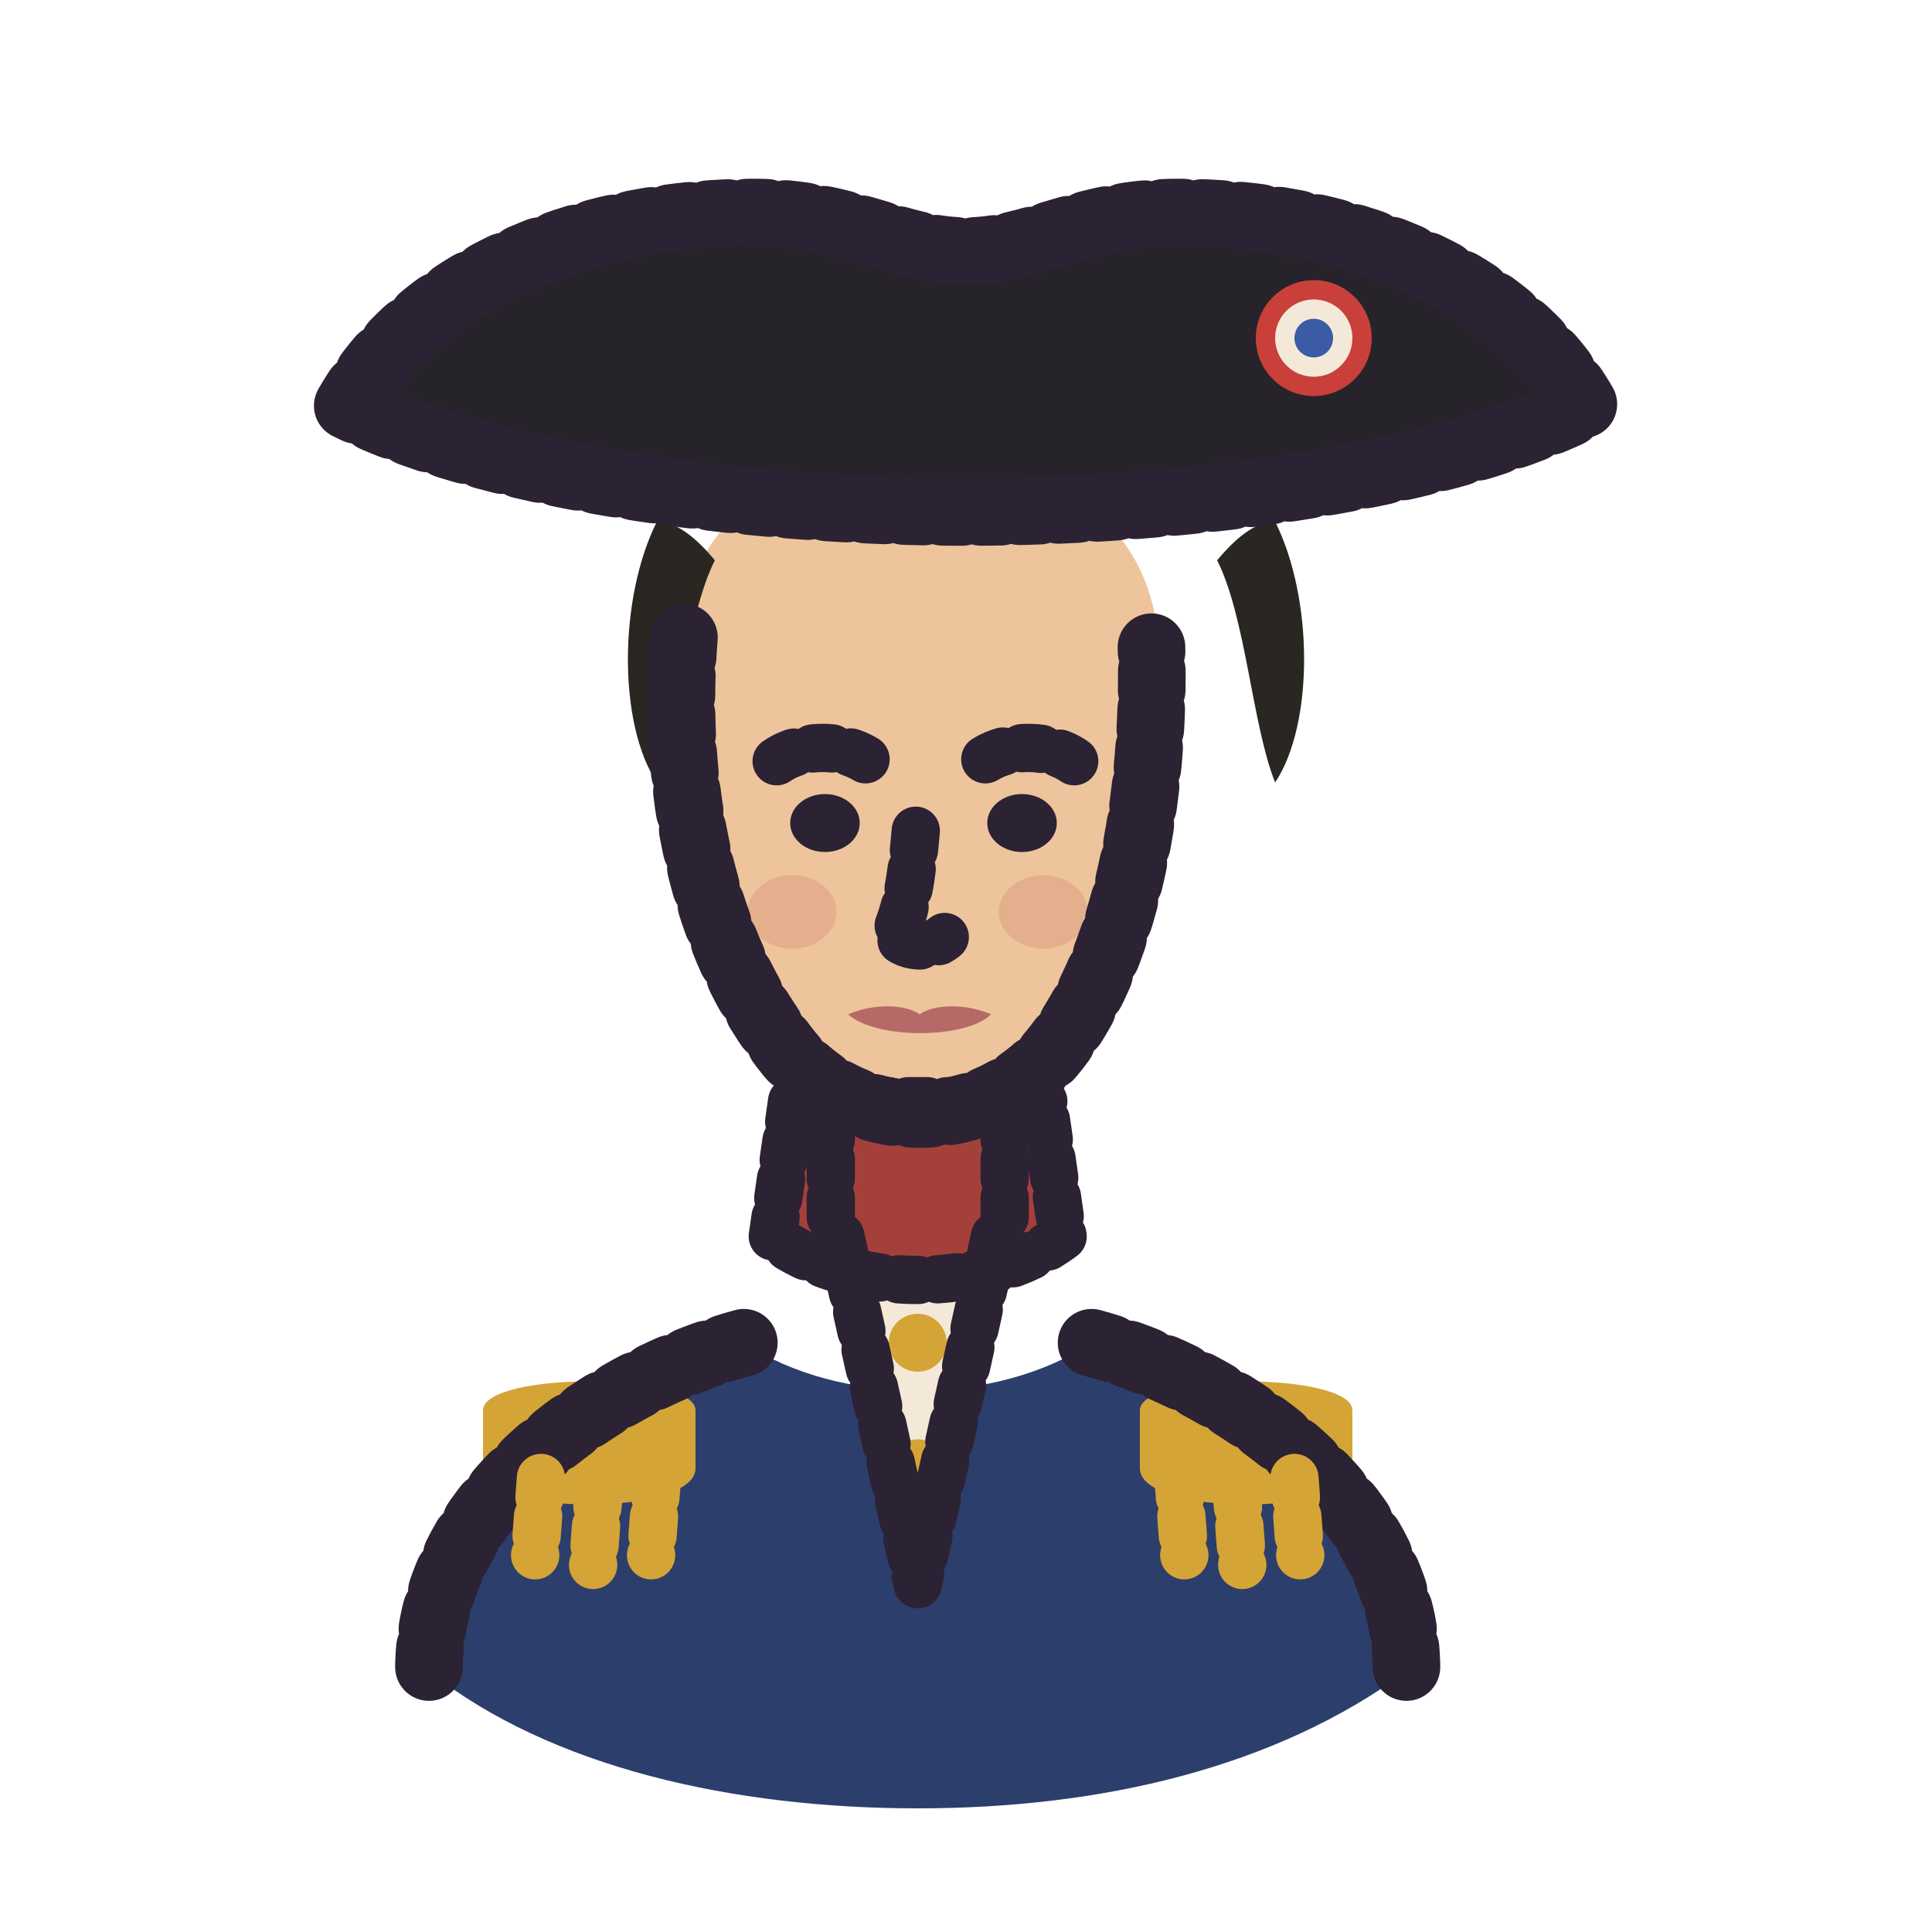
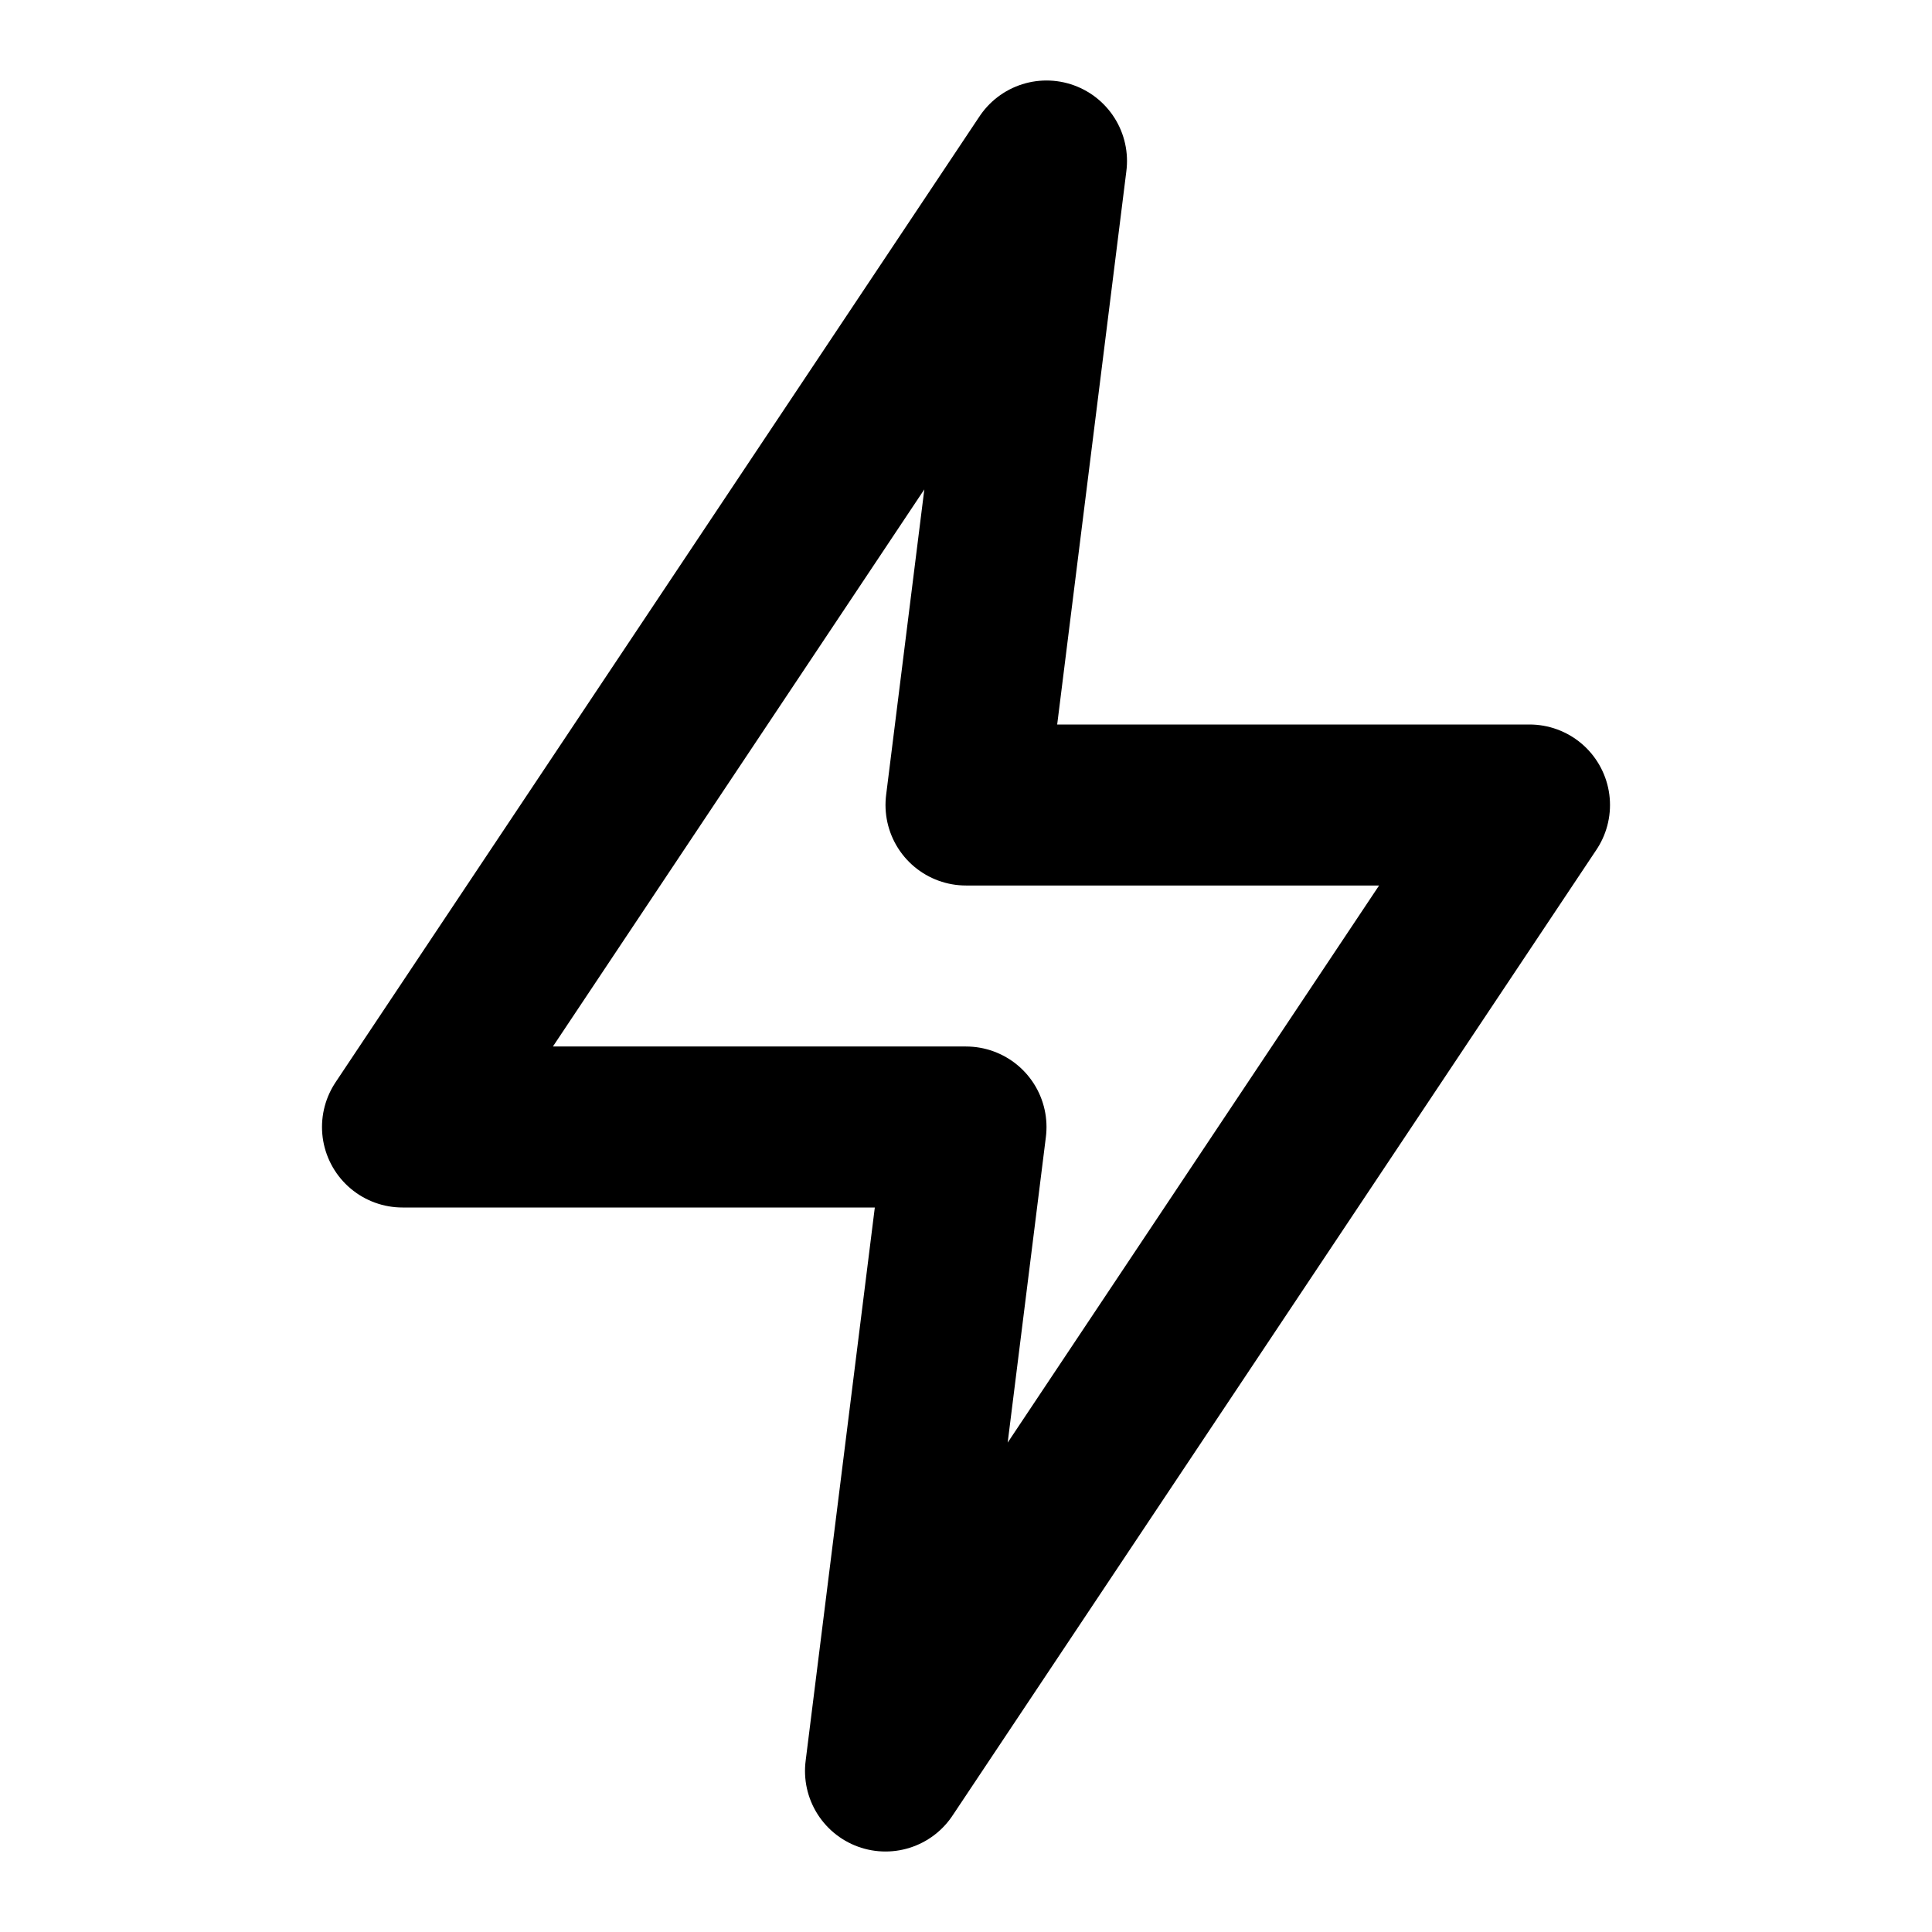
- <svg xmlns="http://www.w3.org/2000/svg" viewBox="0 0 100 100" aria-hidden="true" stroke-linecap="round" stroke-linejoin="round">
-   <path d="M38.5 69.5C33 71 27.5 74.5 24.5 79C22.6 82 22.2 84.5 22.2 86.5C28.5 91.5 38 93.6 47.5 93.6C57 93.6 66 91.5 72.8 86.5C72.8 84.5 72.4 82 70.5 79C67.5 74.5 62 71 56.5 69.5C51.5 72.8 43.5 72.8 38.5 69.5Z" fill="#2c3e6b">
-     <animate attributeName="opacity" values="0;0;1" keyTimes="0;0.674;1" dur="0.86s" begin="0s" fill="freeze" />
-   </path>
-   <path d="M43 54.5L43 64C45.5 66 49.5 66 52 64L52 54.5C49.5 57.5 45.5 57.5 43 54.5Z" fill="#eec49c">
-     <animate attributeName="opacity" values="0;0;1" keyTimes="0;0.633;1" dur="0.6s" begin="0s" fill="freeze" />
-   </path>
-   <path d="M43 55C45.5 57.8 49.5 57.8 52 55L52 58.5C49.5 60.8 45.5 60.8 43 58.5Z" fill="#dfa878">
-     <animate attributeName="opacity" values="0;0;1" keyTimes="0;0.714;1" dur="0.7s" begin="0s" fill="freeze" />
-   </path>
-   <path d="M41 57L54 57L55 64C51 67 44 67 40 64Z" fill="#a4403a">
-     <animate attributeName="opacity" values="0;0;1" keyTimes="0;0.694;1" dur="0.72s" begin="0s" fill="freeze" />
-   </path>
-   <path d="M43.5 64L47.5 82L51.5 64C49 66 46 66 43.5 64Z" fill="#f4e9d8">
-     <animate attributeName="opacity" values="0;0;1" keyTimes="0;0.72;1" dur="0.78s" begin="0s" fill="freeze" />
-   </path>
-   <path d="M35.2 34C35.2 26.8 40.6 23.6 47.5 23.6C54.4 23.6 60 27 60 34.2C60 43.5 58 50.8 54.2 54.8C50.4 58.8 44.6 58.7 40.9 54.6C37.2 50.4 35.2 43 35.2 34Z" fill="#eec49c">
-     <animate attributeName="opacity" values="0;0;1" keyTimes="0;0.548;1" dur="0.62s" begin="0s" fill="freeze" />
-   </path>
-   <path d="M38.7 47.2a2.3 1.9 0 1 0 4.6 0a2.3 1.9 0 1 0-4.6 0ZM51.7 47.2a2.3 1.9 0 1 0 4.6 0a2.3 1.9 0 1 0-4.6 0Z" fill="rgba(197,116,92,0.26)">
-     <animate attributeName="opacity" values="0;0;1" keyTimes="0;0.733;1" dur="0.75s" begin="0s" fill="freeze" />
-   </path>
-   <path d="M43.9 52.5C45.3 51.9 46.9 52 47.6 52.5C48.3 52 49.9 51.9 51.3 52.5C50 53.8 45.3 53.8 43.9 52.5Z" fill="#b56a68">
-     <animate attributeName="opacity" values="0;0;1" keyTimes="0;0.652;1" dur="0.46s" begin="0s" fill="freeze" />
-   </path>
-   <path d="M40.9 42.6a1.8 1.5 0 1 0 3.6 0a1.8 1.5 0 1 0-3.6 0ZM51.1 42.6a1.8 1.5 0 1 0 3.6 0a1.8 1.5 0 1 0-3.6 0Z" fill="#2b2233">
-     <animate attributeName="opacity" values="0;0;1" keyTimes="0;0.571;1" dur="0.42s" begin="0s" fill="freeze" />
-   </path>
-   <path d="M34 27C32 31 32 37.5 34 40.5C35.2 37.5 35.5 32 37 29C36 27.8 35 27 34 27ZM66 27C68 31 68 37.5 66 40.5C64.8 37.5 64.5 32 63 29C64 27.8 65 27 66 27Z" fill="#2a2622">
-     <animate attributeName="opacity" values="0;0;1" keyTimes="0;0.517;1" dur="0.58s" begin="0s" fill="freeze" />
-   </path>
-   <path d="M18 21C22 14 31 11 39 11C44 11 46.5 13 50 13C53.5 13 56 11 61 11C69 11 78 14 82 21C74 25 60 26.5 50 26.5C40 26.5 26 25 18 21Z" fill="#26232a">
-     <animate attributeName="opacity" values="0;0;1" keyTimes="0;0.517;1" dur="0.58s" begin="0s" fill="freeze" />
-   </path>
-   <path d="M20 22C30 25.5 42 27 50 27C58 27 70 25.5 80 22C74 24 62 25 50 25C38 25 26 24 20 22Z" fill="#3a3640">
-     <animate attributeName="opacity" values="0;0;1" keyTimes="0;0.607;1" dur="0.56s" begin="0s" fill="freeze" />
-   </path>
-   <path d="M65 17.5a3 3 0 1 0 6 0a3 3 0 1 0-6 0Z" fill="#c9403a">
-     <animate attributeName="opacity" values="0;0;1" keyTimes="0;0.787;1" dur="0.9s" begin="0s" fill="freeze" />
-   </path>
-   <path d="M66 17.5a2 2 0 1 0 4 0a2 2 0 1 0-4 0Z" fill="#f4e9d8">
-     <animate attributeName="opacity" values="0;0;1" keyTimes="0;0.82;1" dur="0.94s" begin="0s" fill="freeze" />
-   </path>
-   <path d="M67 17.5a1 1 0 1 0 2 0a1 1 0 1 0-2 0Z" fill="#3b5ba5">
-     <animate attributeName="opacity" values="0;0;1" keyTimes="0;0.85;1" dur="1s" begin="0s" fill="freeze" />
-   </path>
-   <path d="M25 73C25 71 36 71 36 73L36 76C36 78.5 25 78.5 25 76Z" fill="#d4a437">
-     <animate attributeName="opacity" values="0;0;1" keyTimes="0;0.787;1" dur="0.94s" begin="0s" fill="freeze" />
-   </path>
-   <path d="M59 73C59 71 70 71 70 73L70 76C70 78.5 59 78.5 59 76Z" fill="#d4a437">
-     <animate attributeName="opacity" values="0;0;1" keyTimes="0;0.778;1" dur="0.9s" begin="0s" fill="freeze" />
-   </path>
-   <path d="M46 69.5a1.5 1.5 0 1 0 3 0a1.5 1.5 0 1 0-3 0ZM46 76a1.5 1.5 0 1 0 3 0a1.5 1.5 0 1 0-3 0Z" fill="#d4a437">
-     <animate attributeName="opacity" values="0;0;1" keyTimes="0;0.805;1" dur="0.82s" begin="0s" fill="freeze" />
-   </path>
-   <path d="M35.4 33C34.8 40.5 36.2 48.8 40.9 54.6C44.4 58.6 50.4 58.7 54.2 54.8C58.4 50 59.8 41 59.6 33.5" fill="none" stroke="#2b2233" stroke-width="3.5" pathLength="1" stroke-dasharray="1">
-     <animate attributeName="stroke-dashoffset" values="1.01;0" keyTimes="0;1" calcMode="spline" keySplines=".4 0 .2 1" dur="0.24s" begin="0s" fill="freeze" />
-   </path>
-   <path d="M40.2 39.4C41.5 38.5 43.5 38.5 44.8 39.3" fill="none" stroke="#2b2233" stroke-width="2.5" pathLength="1" stroke-dasharray="1">
-     <animate attributeName="stroke-dashoffset" values="1.01;1.01;0" keyTimes="0;0.467;1" calcMode="spline" keySplines="0 0 1 1;.4 0 .2 1" dur="0.3s" begin="0s" fill="freeze" />
-   </path>
-   <path d="M51 39.3C52.3 38.5 54.3 38.5 55.6 39.4" fill="none" stroke="#2b2233" stroke-width="2.5" pathLength="1" stroke-dasharray="1">
-     <animate attributeName="stroke-dashoffset" values="1.01;1.01;0" keyTimes="0;0.5;1" calcMode="spline" keySplines="0 0 1 1;.4 0 .2 1" dur="0.32s" begin="0s" fill="freeze" />
-   </path>
-   <path d="M47.4 43C47.2 45.4 46.9 47.2 46.3 48.4C47 49.1 48.2 49.1 48.9 48.5" fill="none" stroke="#2b2233" stroke-width="2.5" pathLength="1" stroke-dasharray="1">
-     <animate attributeName="stroke-dashoffset" values="1.01;1.01;0" keyTimes="0;0.529;1" calcMode="spline" keySplines="0 0 1 1;.4 0 .2 1" dur="0.34s" begin="0s" fill="freeze" />
-   </path>
-   <path d="M18 21C22 14 31 11 39 11C44 11 46.5 13 50 13C53.5 13 56 11 61 11C69 11 78 14 82 21C74 25 60 26.5 50 26.5C40 26.5 26 25 18 21Z" fill="none" stroke="#2b2233" stroke-width="3.5" pathLength="1" stroke-dasharray="1">
-     <animate attributeName="stroke-dashoffset" values="1.01;1.01;0" keyTimes="0;0.238;1" calcMode="spline" keySplines="0 0 1 1;.4 0 .2 1" dur="0.44s" begin="0s" fill="freeze" />
-   </path>
-   <path d="M43 56L43 63.2M52 56L52 63.2" fill="none" stroke="#2b2233" stroke-width="2.5" pathLength="1" stroke-dasharray="1">
-     <animate attributeName="stroke-dashoffset" values="1.01;1.01;0" keyTimes="0;0.769;1" calcMode="spline" keySplines="0 0 1 1;.4 0 .2 1" dur="0.52s" begin="0s" fill="freeze" />
-   </path>
-   <path d="M41 57L54 57L55 64C51 67 44 67 40 64Z" fill="none" stroke="#2b2233" stroke-width="2.5" pathLength="1" stroke-dasharray="1">
-     <animate attributeName="stroke-dashoffset" values="1.01;1.01;0" keyTimes="0;0.72;1" calcMode="spline" keySplines="0 0 1 1;.4 0 .2 1" dur="0.6s" begin="0s" fill="freeze" />
-   </path>
-   <path d="M43.5 64L47.5 82L51.5 64" fill="none" stroke="#2b2233" stroke-width="2.5" pathLength="1" stroke-dasharray="1">
-     <animate attributeName="stroke-dashoffset" values="1.01;1.01;0" keyTimes="0;0.759;1" calcMode="spline" keySplines="0 0 1 1;.4 0 .2 1" dur="0.66s" begin="0s" fill="freeze" />
-   </path>
-   <path d="M38.5 69.5C33 71 27.5 74.5 24.5 79C22.6 82 22.2 84.5 22.2 86.5" fill="none" stroke="#2b2233" stroke-width="3.5" pathLength="1" stroke-dasharray="1">
-     <animate attributeName="stroke-dashoffset" values="1.01;1.01;0" keyTimes="0;0.714;1" calcMode="spline" keySplines="0 0 1 1;.4 0 .2 1" dur="0.7s" begin="0s" fill="freeze" />
-   </path>
-   <path d="M56.5 69.5C62 71 67.5 74.5 70.5 79C72.4 82 72.8 84.5 72.8 86.5" fill="none" stroke="#2b2233" stroke-width="3.5" pathLength="1" stroke-dasharray="1">
-     <animate attributeName="stroke-dashoffset" values="1.01;1.01;0" keyTimes="0;0.73;1" calcMode="spline" keySplines="0 0 1 1;.4 0 .2 1" dur="0.74s" begin="0s" fill="freeze" />
-   </path>
-   <path d="M28 76.5L27.7 80.5M31 77L30.7 81M34 76.5L33.7 80.5M61 76.5L61.3 80.5M64 77L64.3 81M67 76.5L67.3 80.5" fill="none" stroke="#d4a437" stroke-width="2.5" pathLength="1" stroke-dasharray="1">
-     <animate attributeName="stroke-dashoffset" values="1.01;1.01;0" keyTimes="0;0.8;1" calcMode="spline" keySplines="0 0 1 1;.4 0 .2 1" dur="0.9s" begin="0s" fill="freeze" />
-   </path>
+ <svg xmlns="http://www.w3.org/2000/svg" viewBox="0 0 24 24" fill="none" stroke="currentColor" stroke-width="2" stroke-linecap="round" stroke-linejoin="round">
+   <polygon points="13,2 5,14 12,14 11,22 19,10 12,10" />
</svg>
